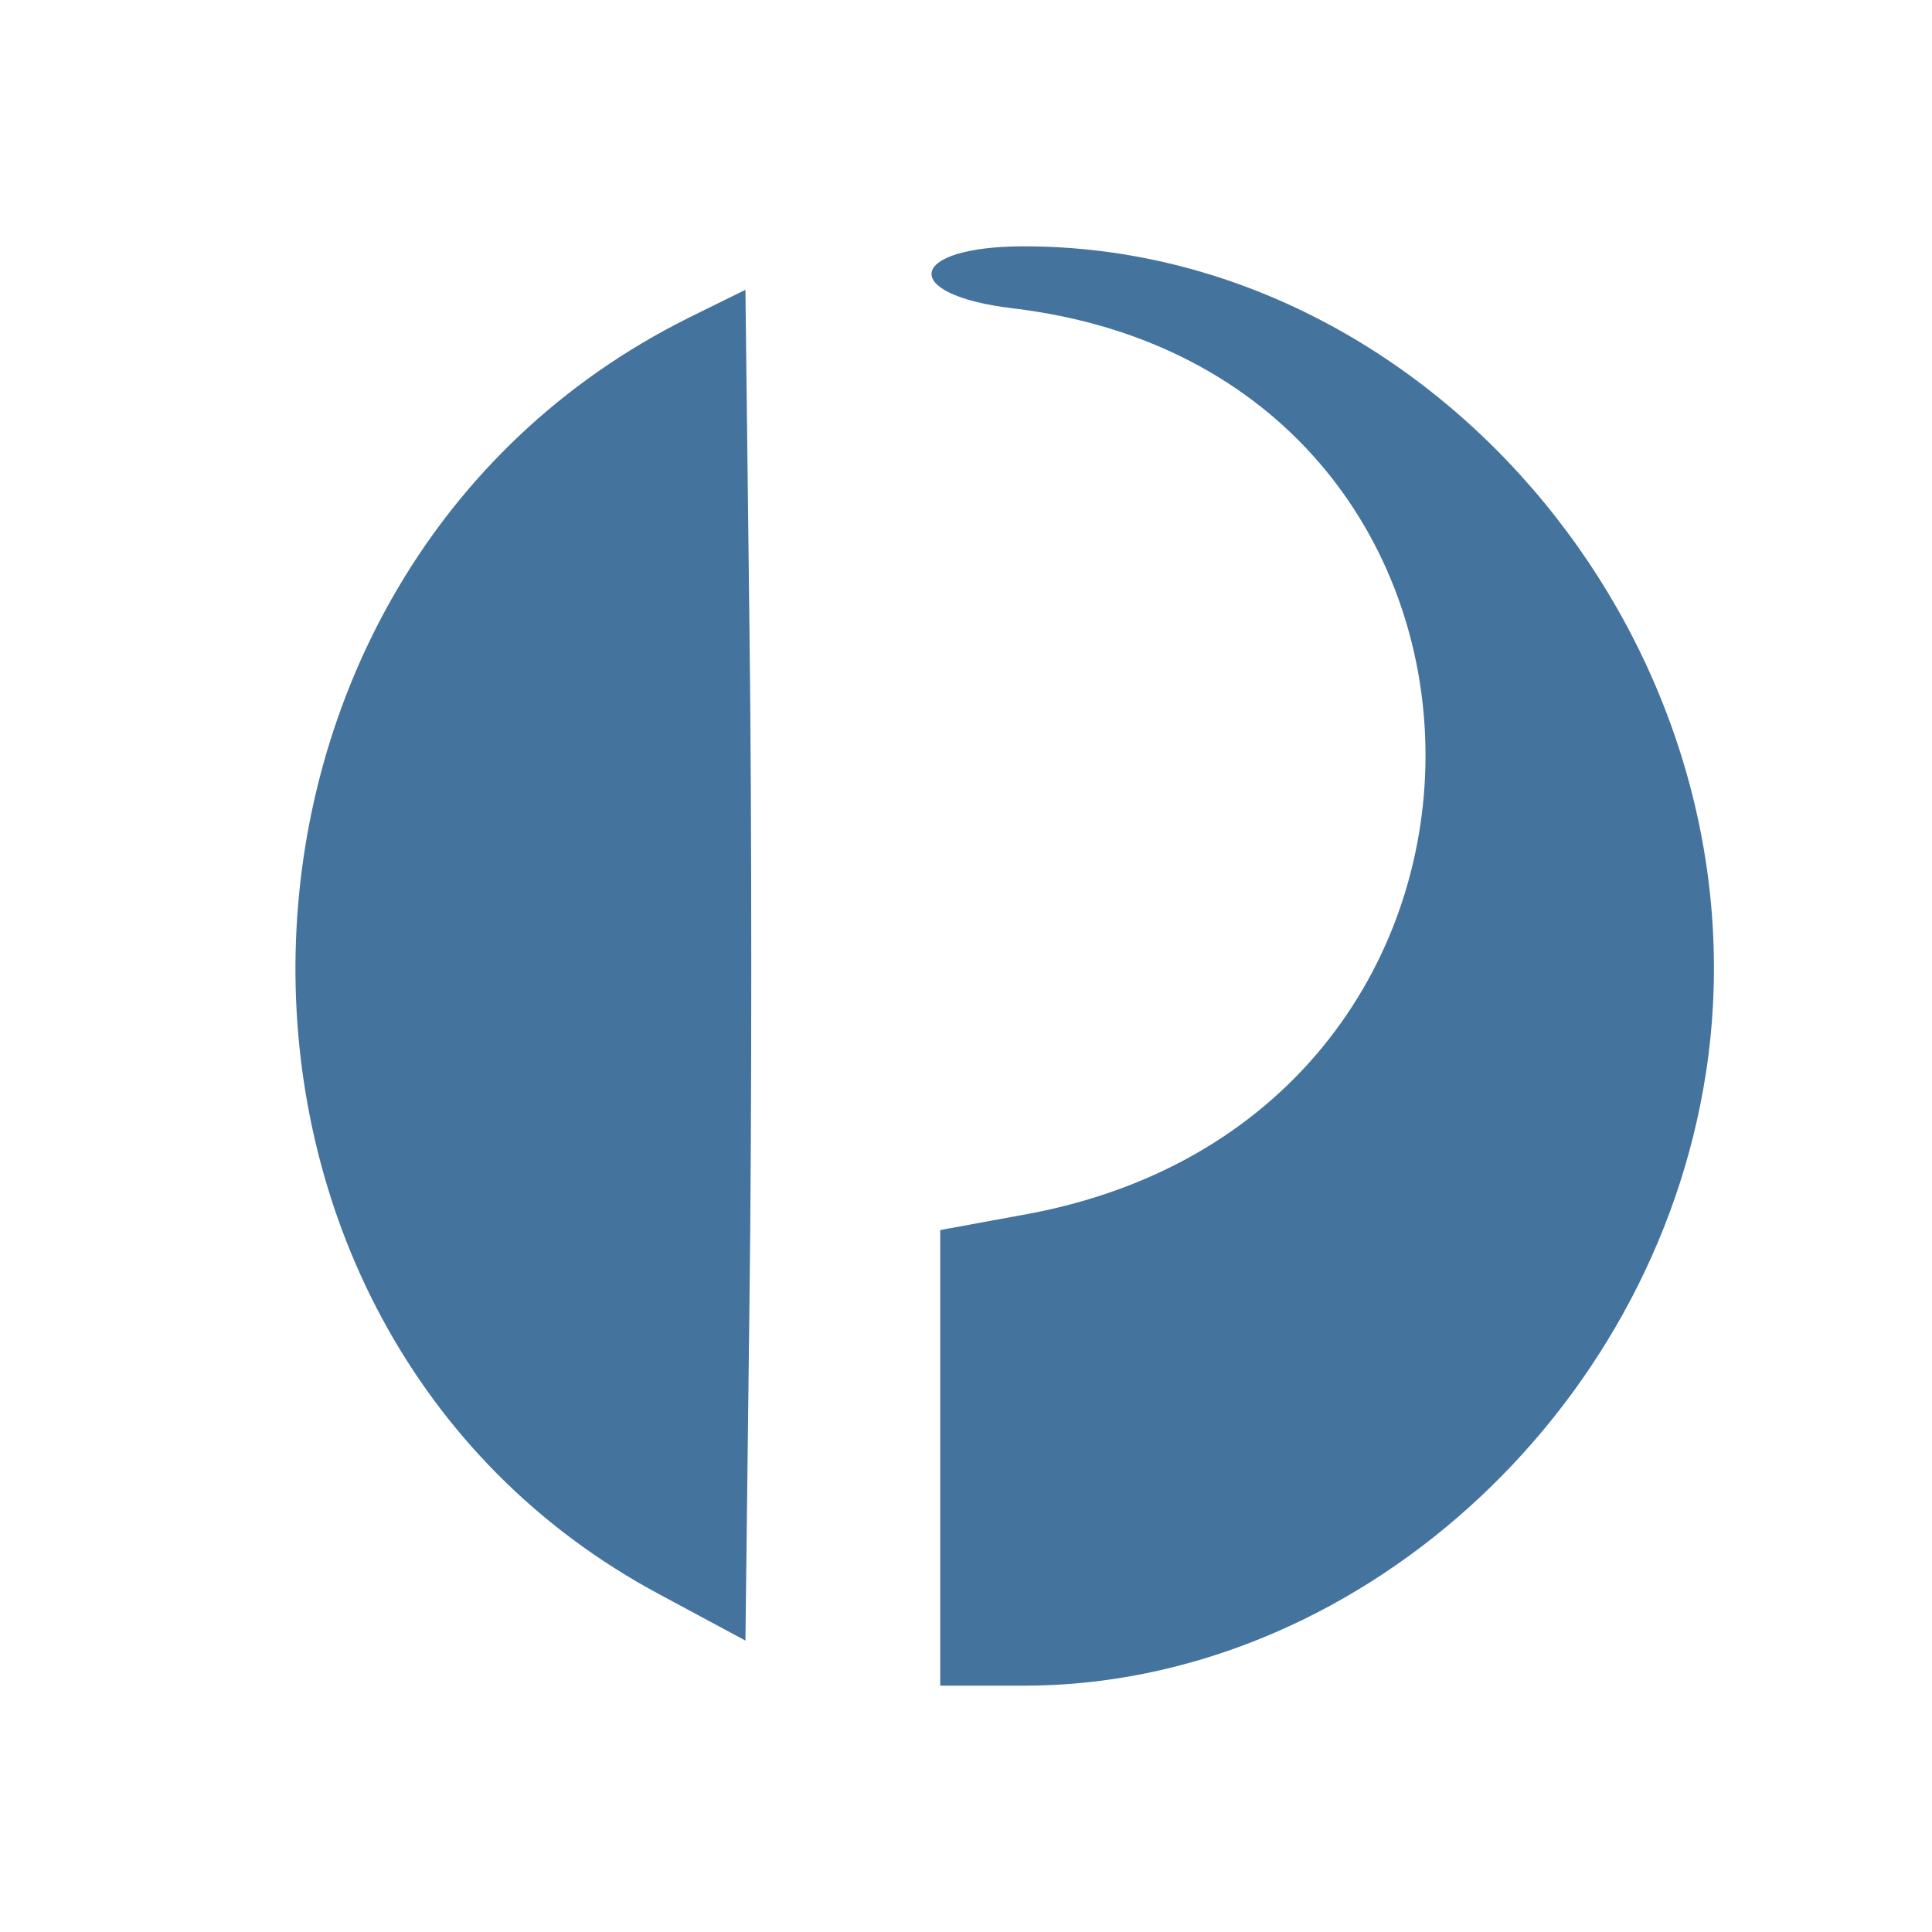
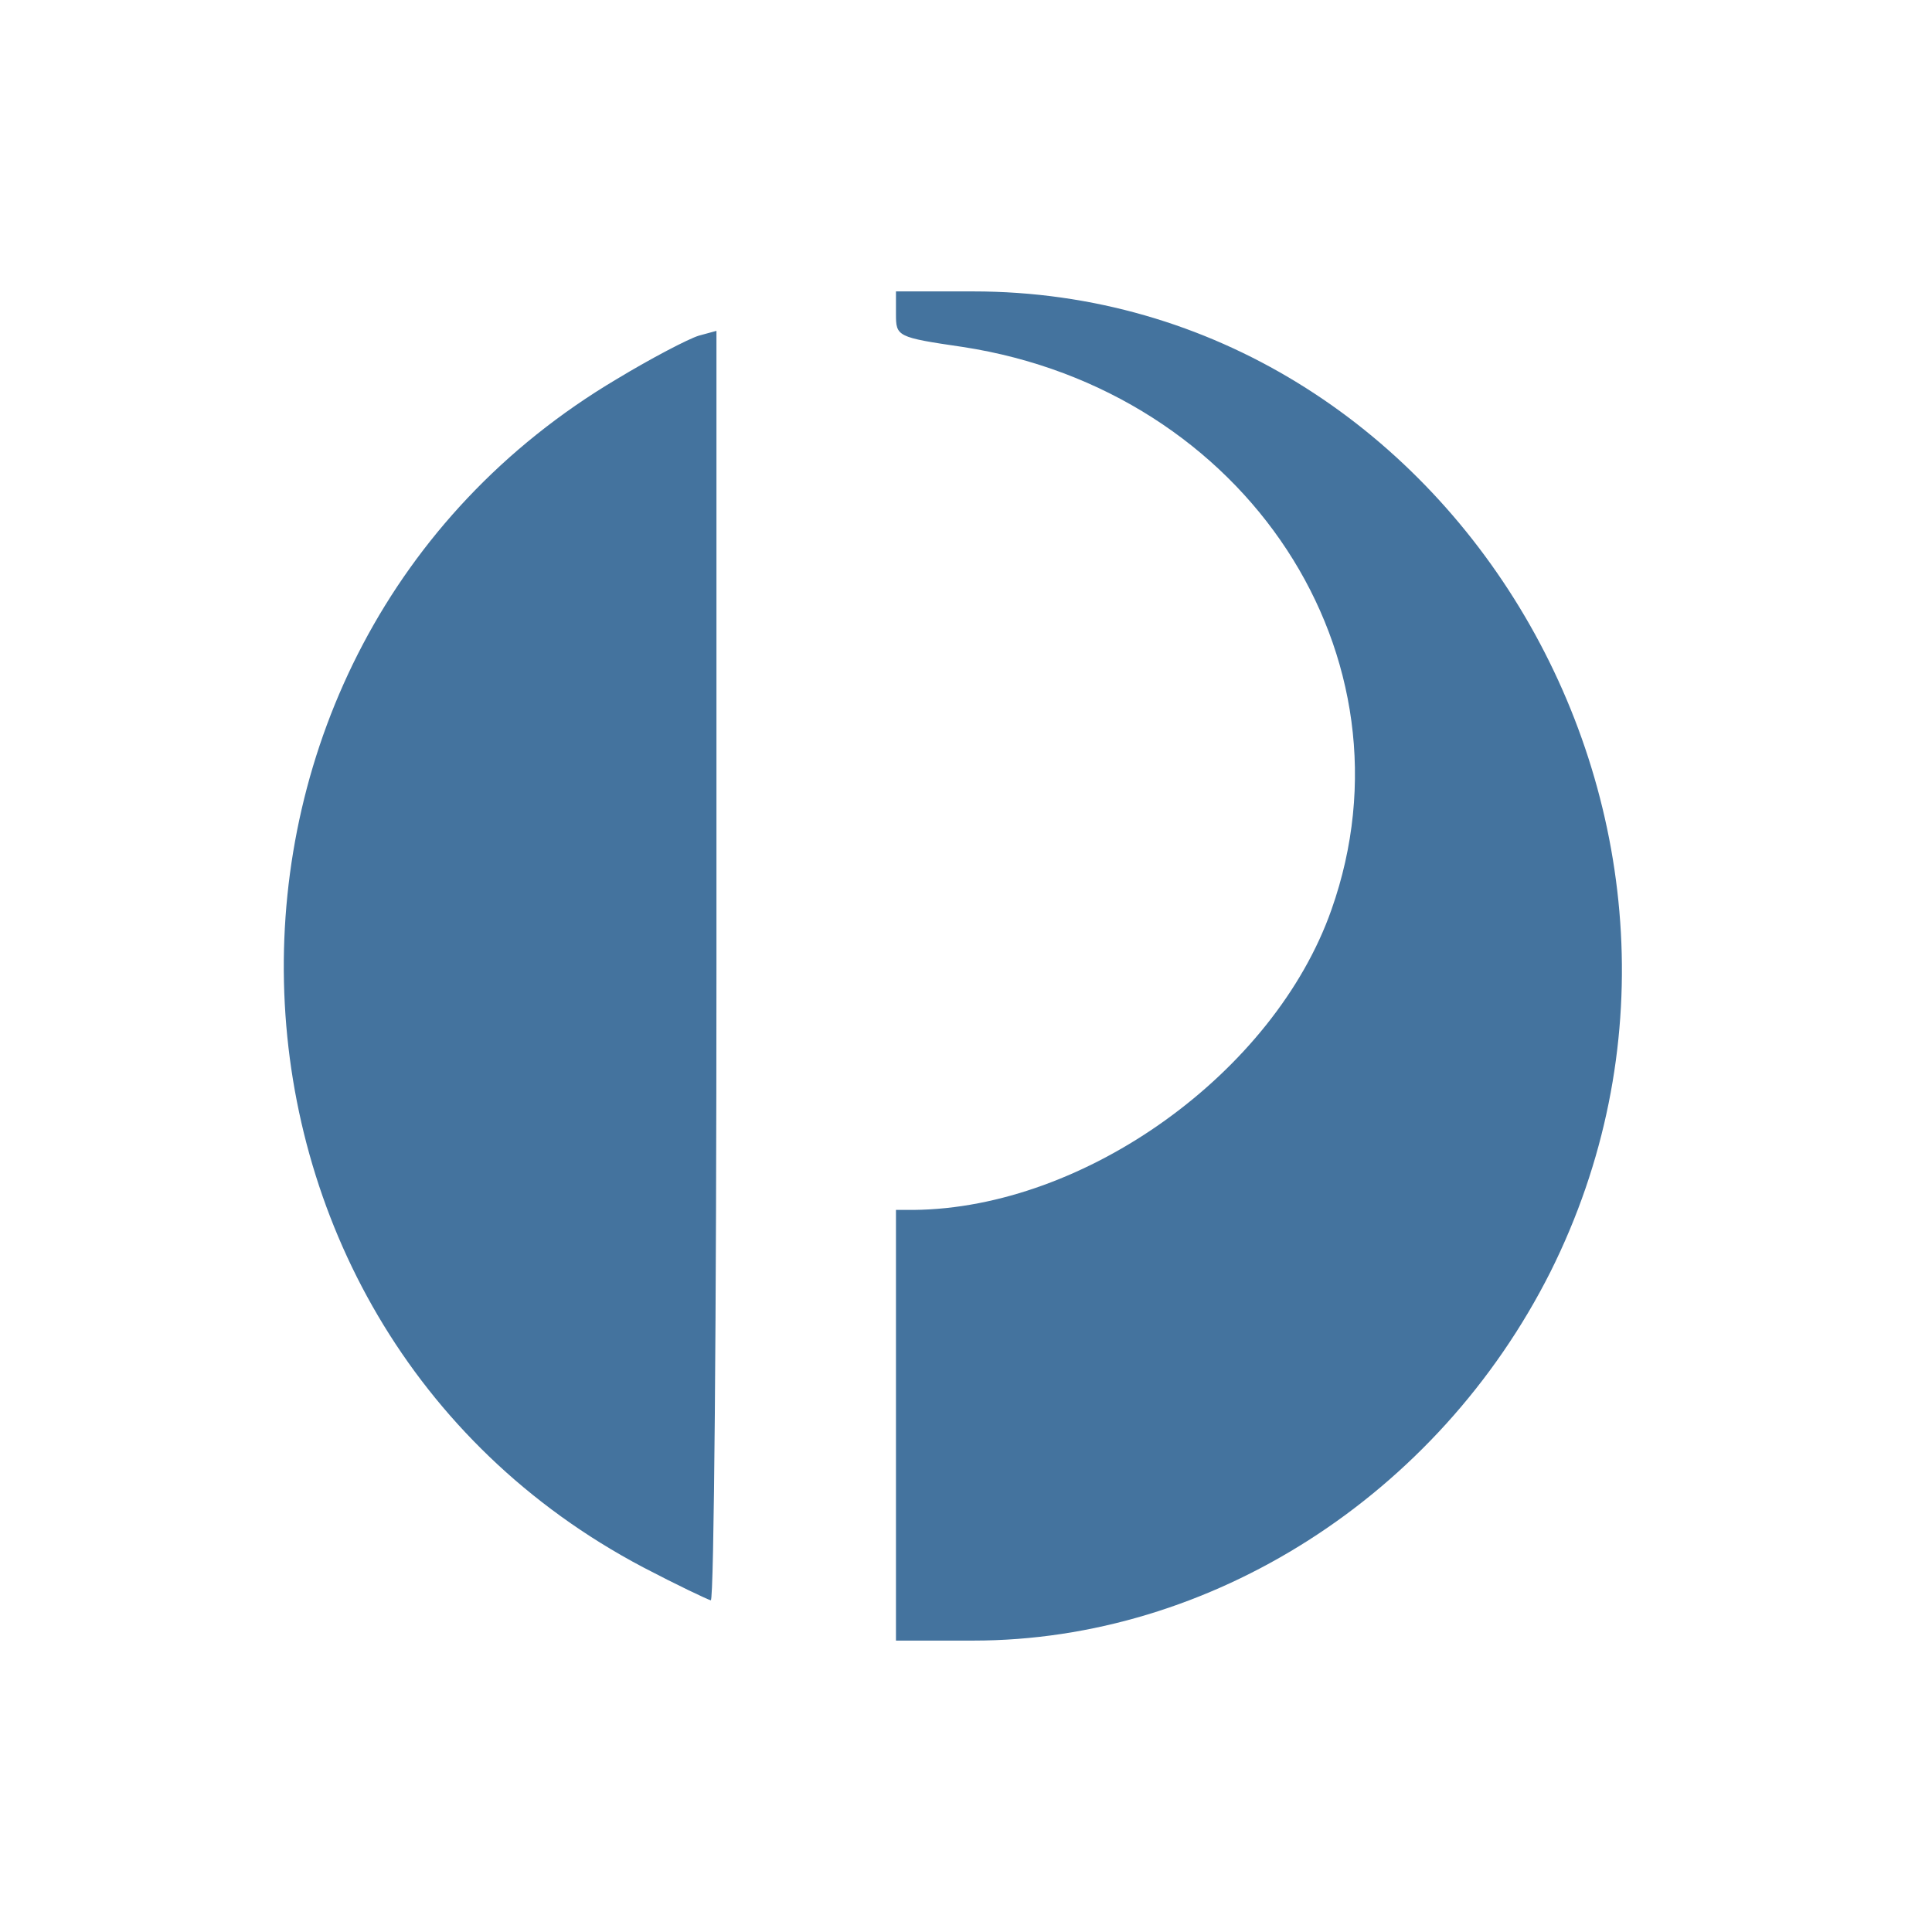
<svg xmlns="http://www.w3.org/2000/svg" viewBox="0 0 24 24">
-   <path fill="#44739e" fill-rule="evenodd" d="M11.68,18.11L11.68,15.28L12.77,15.08C19.46,13.83 19.31,4.63 12.58,3.83C11.16,3.66 11.27,3.06 12.72,3.06C17.84,3.06 22.00,8.11 21.19,13.34C20.53,17.59 16.80,20.94 12.72,20.94L11.68,20.94L11.68,18.11ZM8.20,19.81C2.00,16.50 2.21,7.11 8.55,3.95L9.26,3.60L9.31,7.80C9.34,10.11 9.34,13.89 9.31,16.19L9.26,20.38L8.20,19.81Z" />
+   <path fill="#44739e" fill-rule="evenodd" d="M11.13,17.71L11.13,15.03L11.35,15.03C13.48,15.01 15.83,13.32 16.54,11.30C17.65,8.16 15.48,4.85 11.96,4.31C11.14,4.19 11.13,4.18 11.13,3.90L11.13,3.62L12.09,3.62C18.06,3.62 22.00,10.32 19.26,15.80C17.86,18.58 15.04,20.38 12.09,20.38L11.13,20.38L11.13,17.71ZM7.99,19.47C2.19,16.41 2.00,8.07 7.66,4.71C8.09,4.45 8.55,4.21 8.68,4.17L8.90,4.11L8.90,11.99C8.90,16.33 8.87,19.88 8.83,19.88C8.79,19.87 8.41,19.69 7.99,19.47Z" />
</svg>
